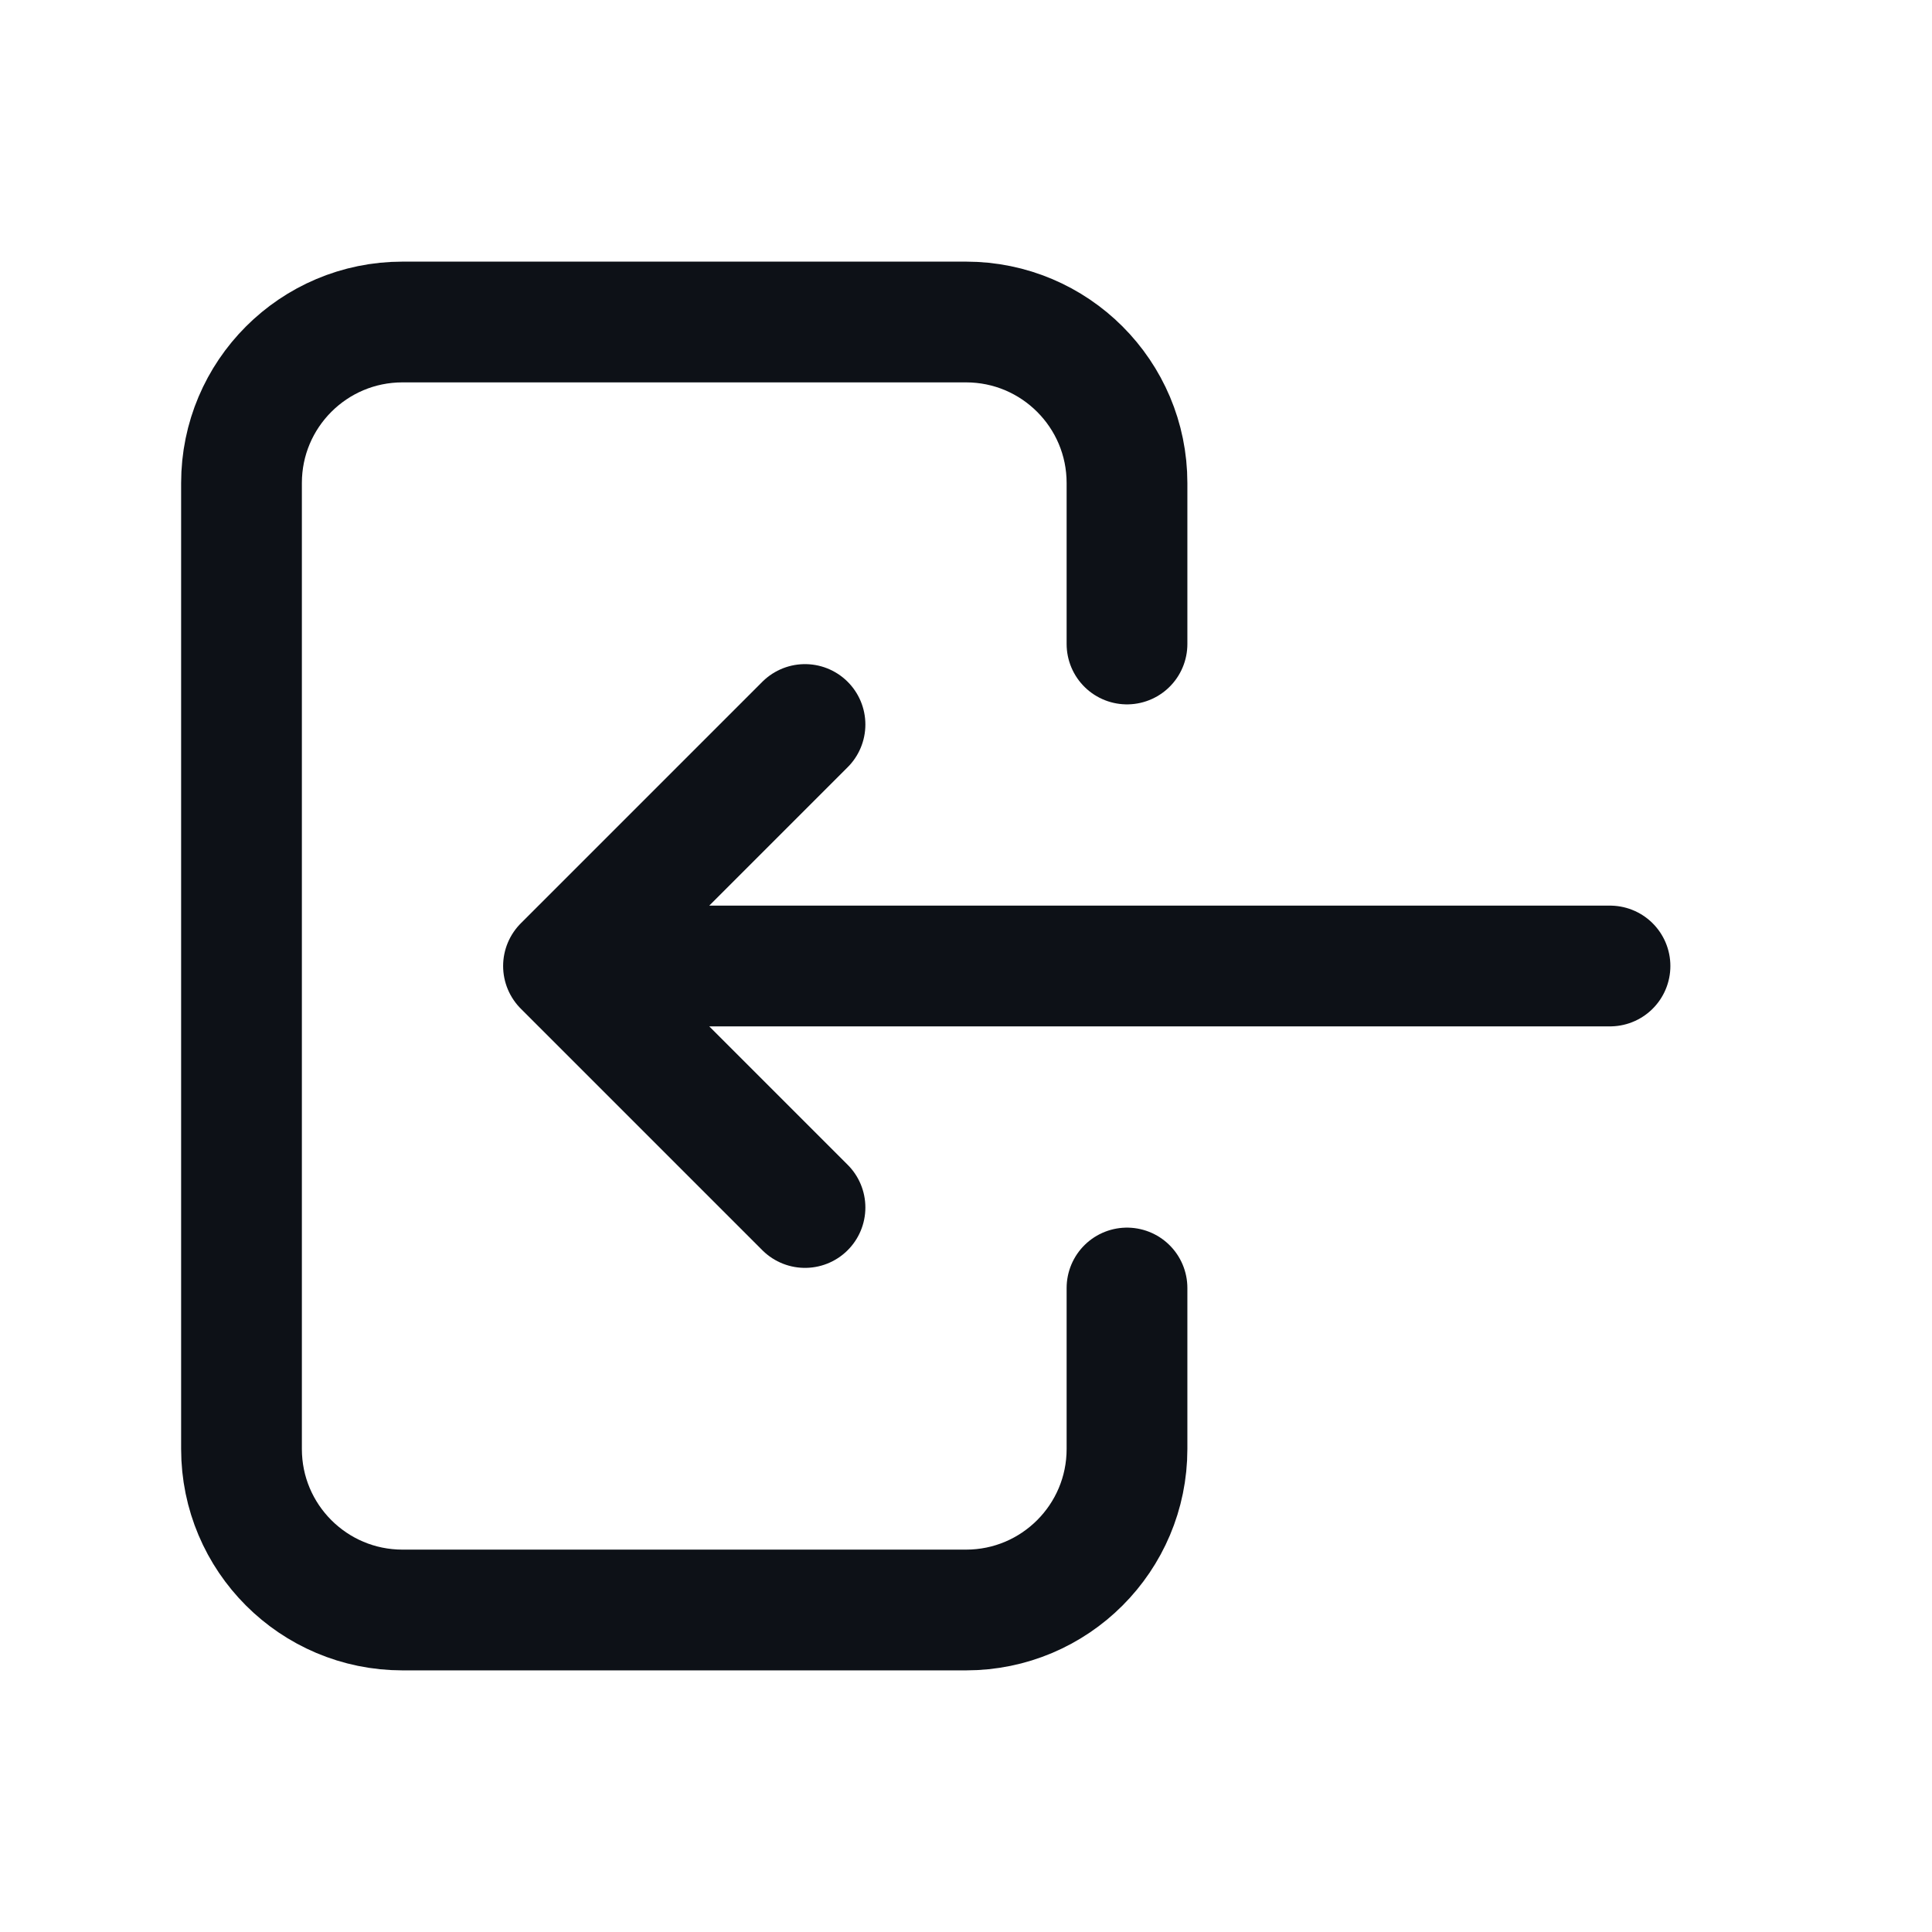
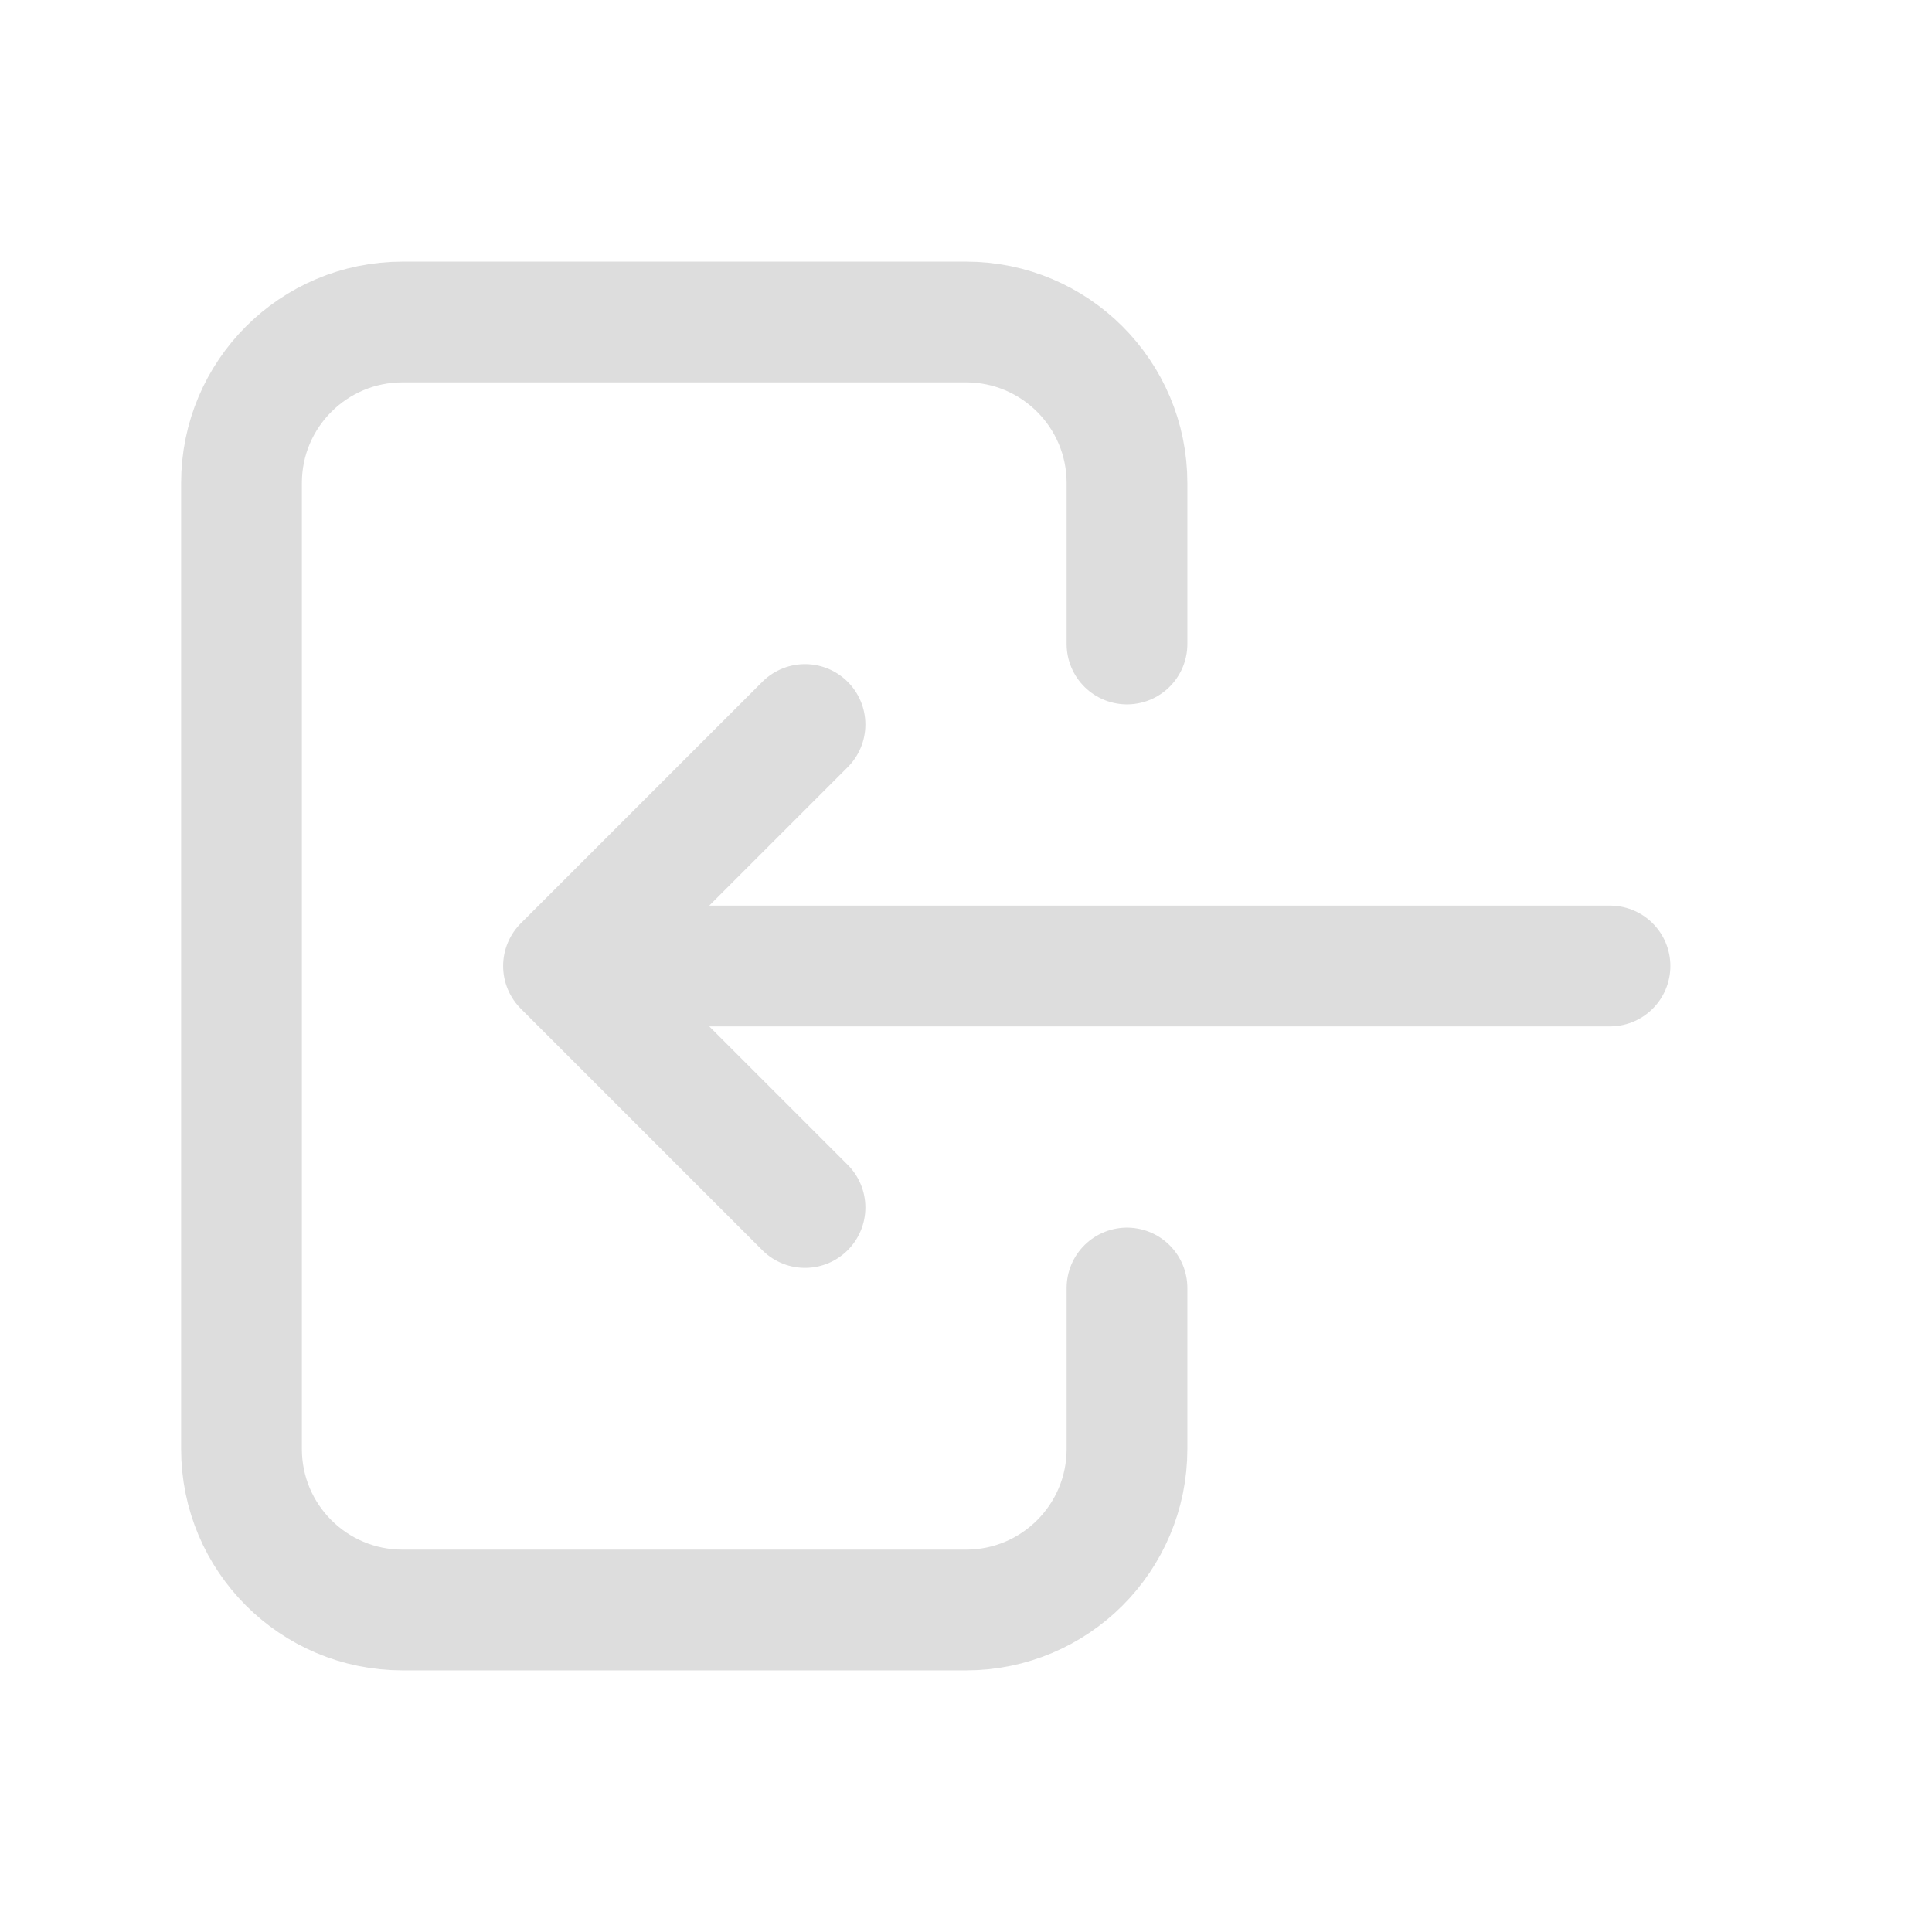
- <svg xmlns="http://www.w3.org/2000/svg" class="icon icon-tabler icon-tabler-login" width="44" height="44" viewBox="0 0 24 24" stroke-width="1.5" stroke="#0d1117" fill="none" stroke-linecap="round" stroke-linejoin="round">
+ <svg xmlns="http://www.w3.org/2000/svg" class="icon icon-tabler icon-tabler-login" width="44" height="44" viewBox="0 0 24 24" stroke-width="1.5" stroke="#ddd" fill="none" stroke-linecap="round" stroke-linejoin="round">
  <path stroke="none" d="M0 0h24v24H0z" fill="none" />
  <path d="M14 8v-2a2 2 0 0 0 -2 -2h-7a2 2 0 0 0 -2 2v12a2 2 0 0 0 2 2h7a2 2 0 0 0 2 -2v-2" />
  <path d="M20 12h-13l3 -3m0 6l-3 -3" />
</svg>
